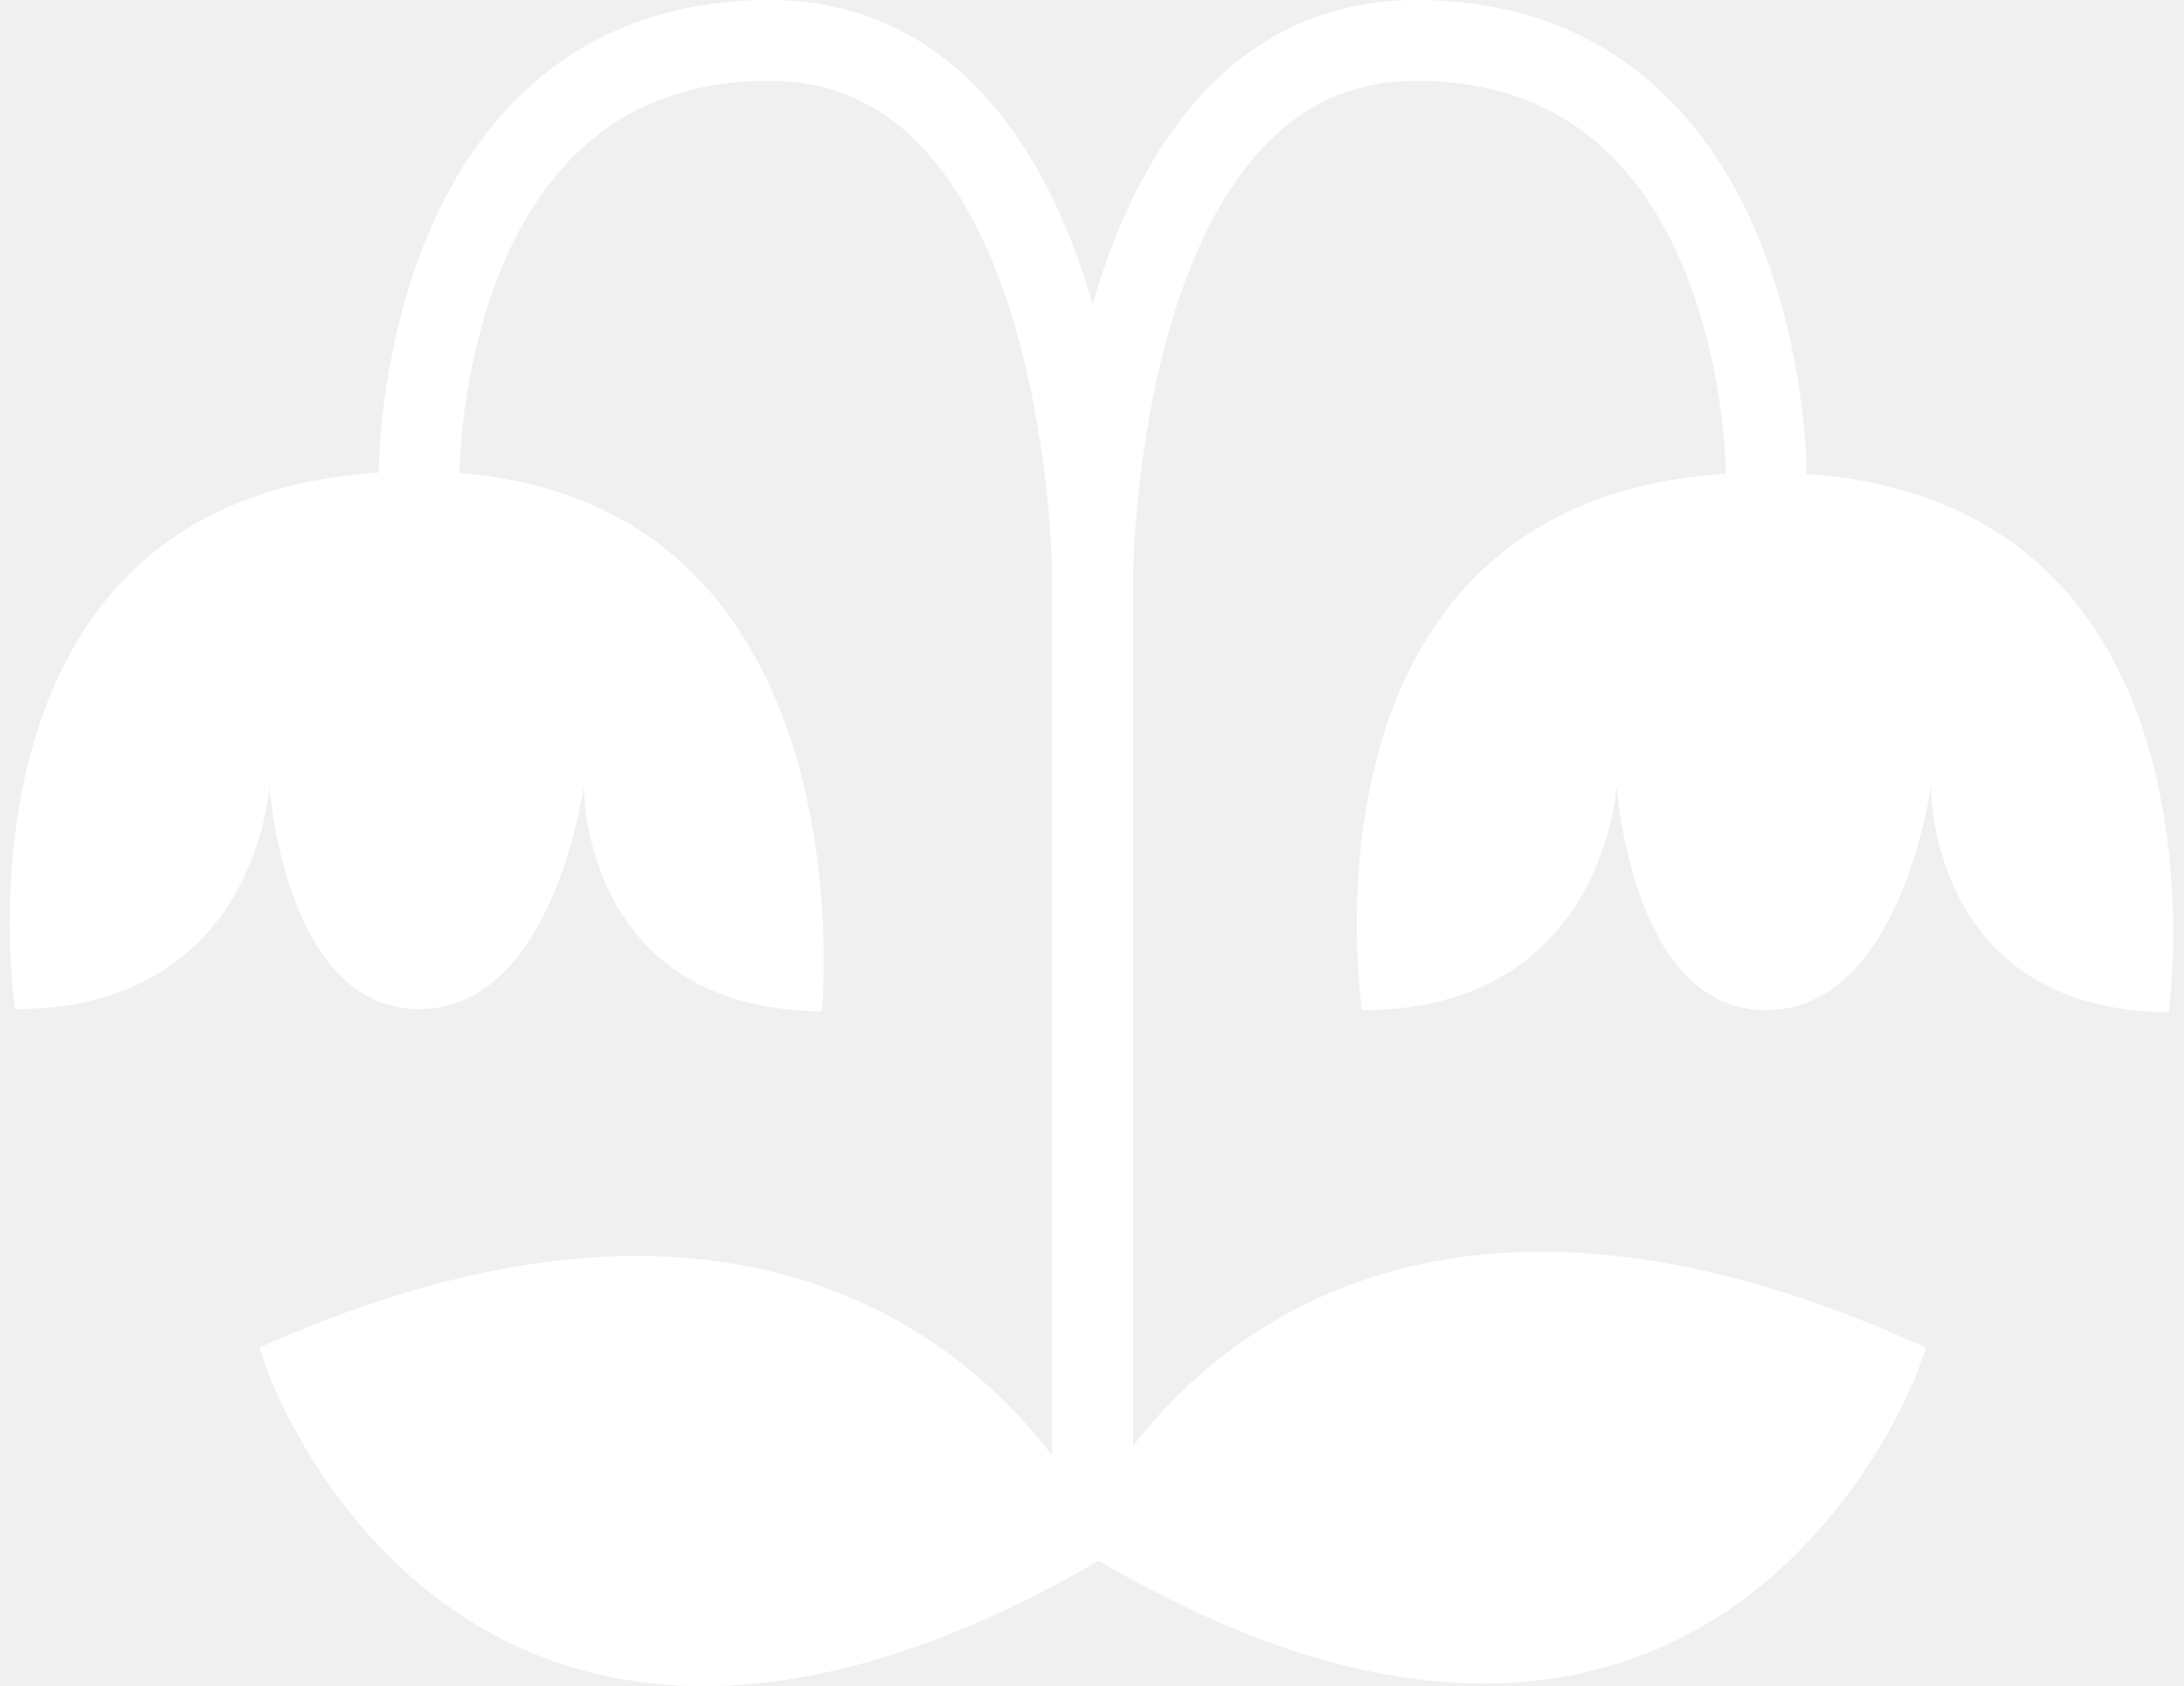
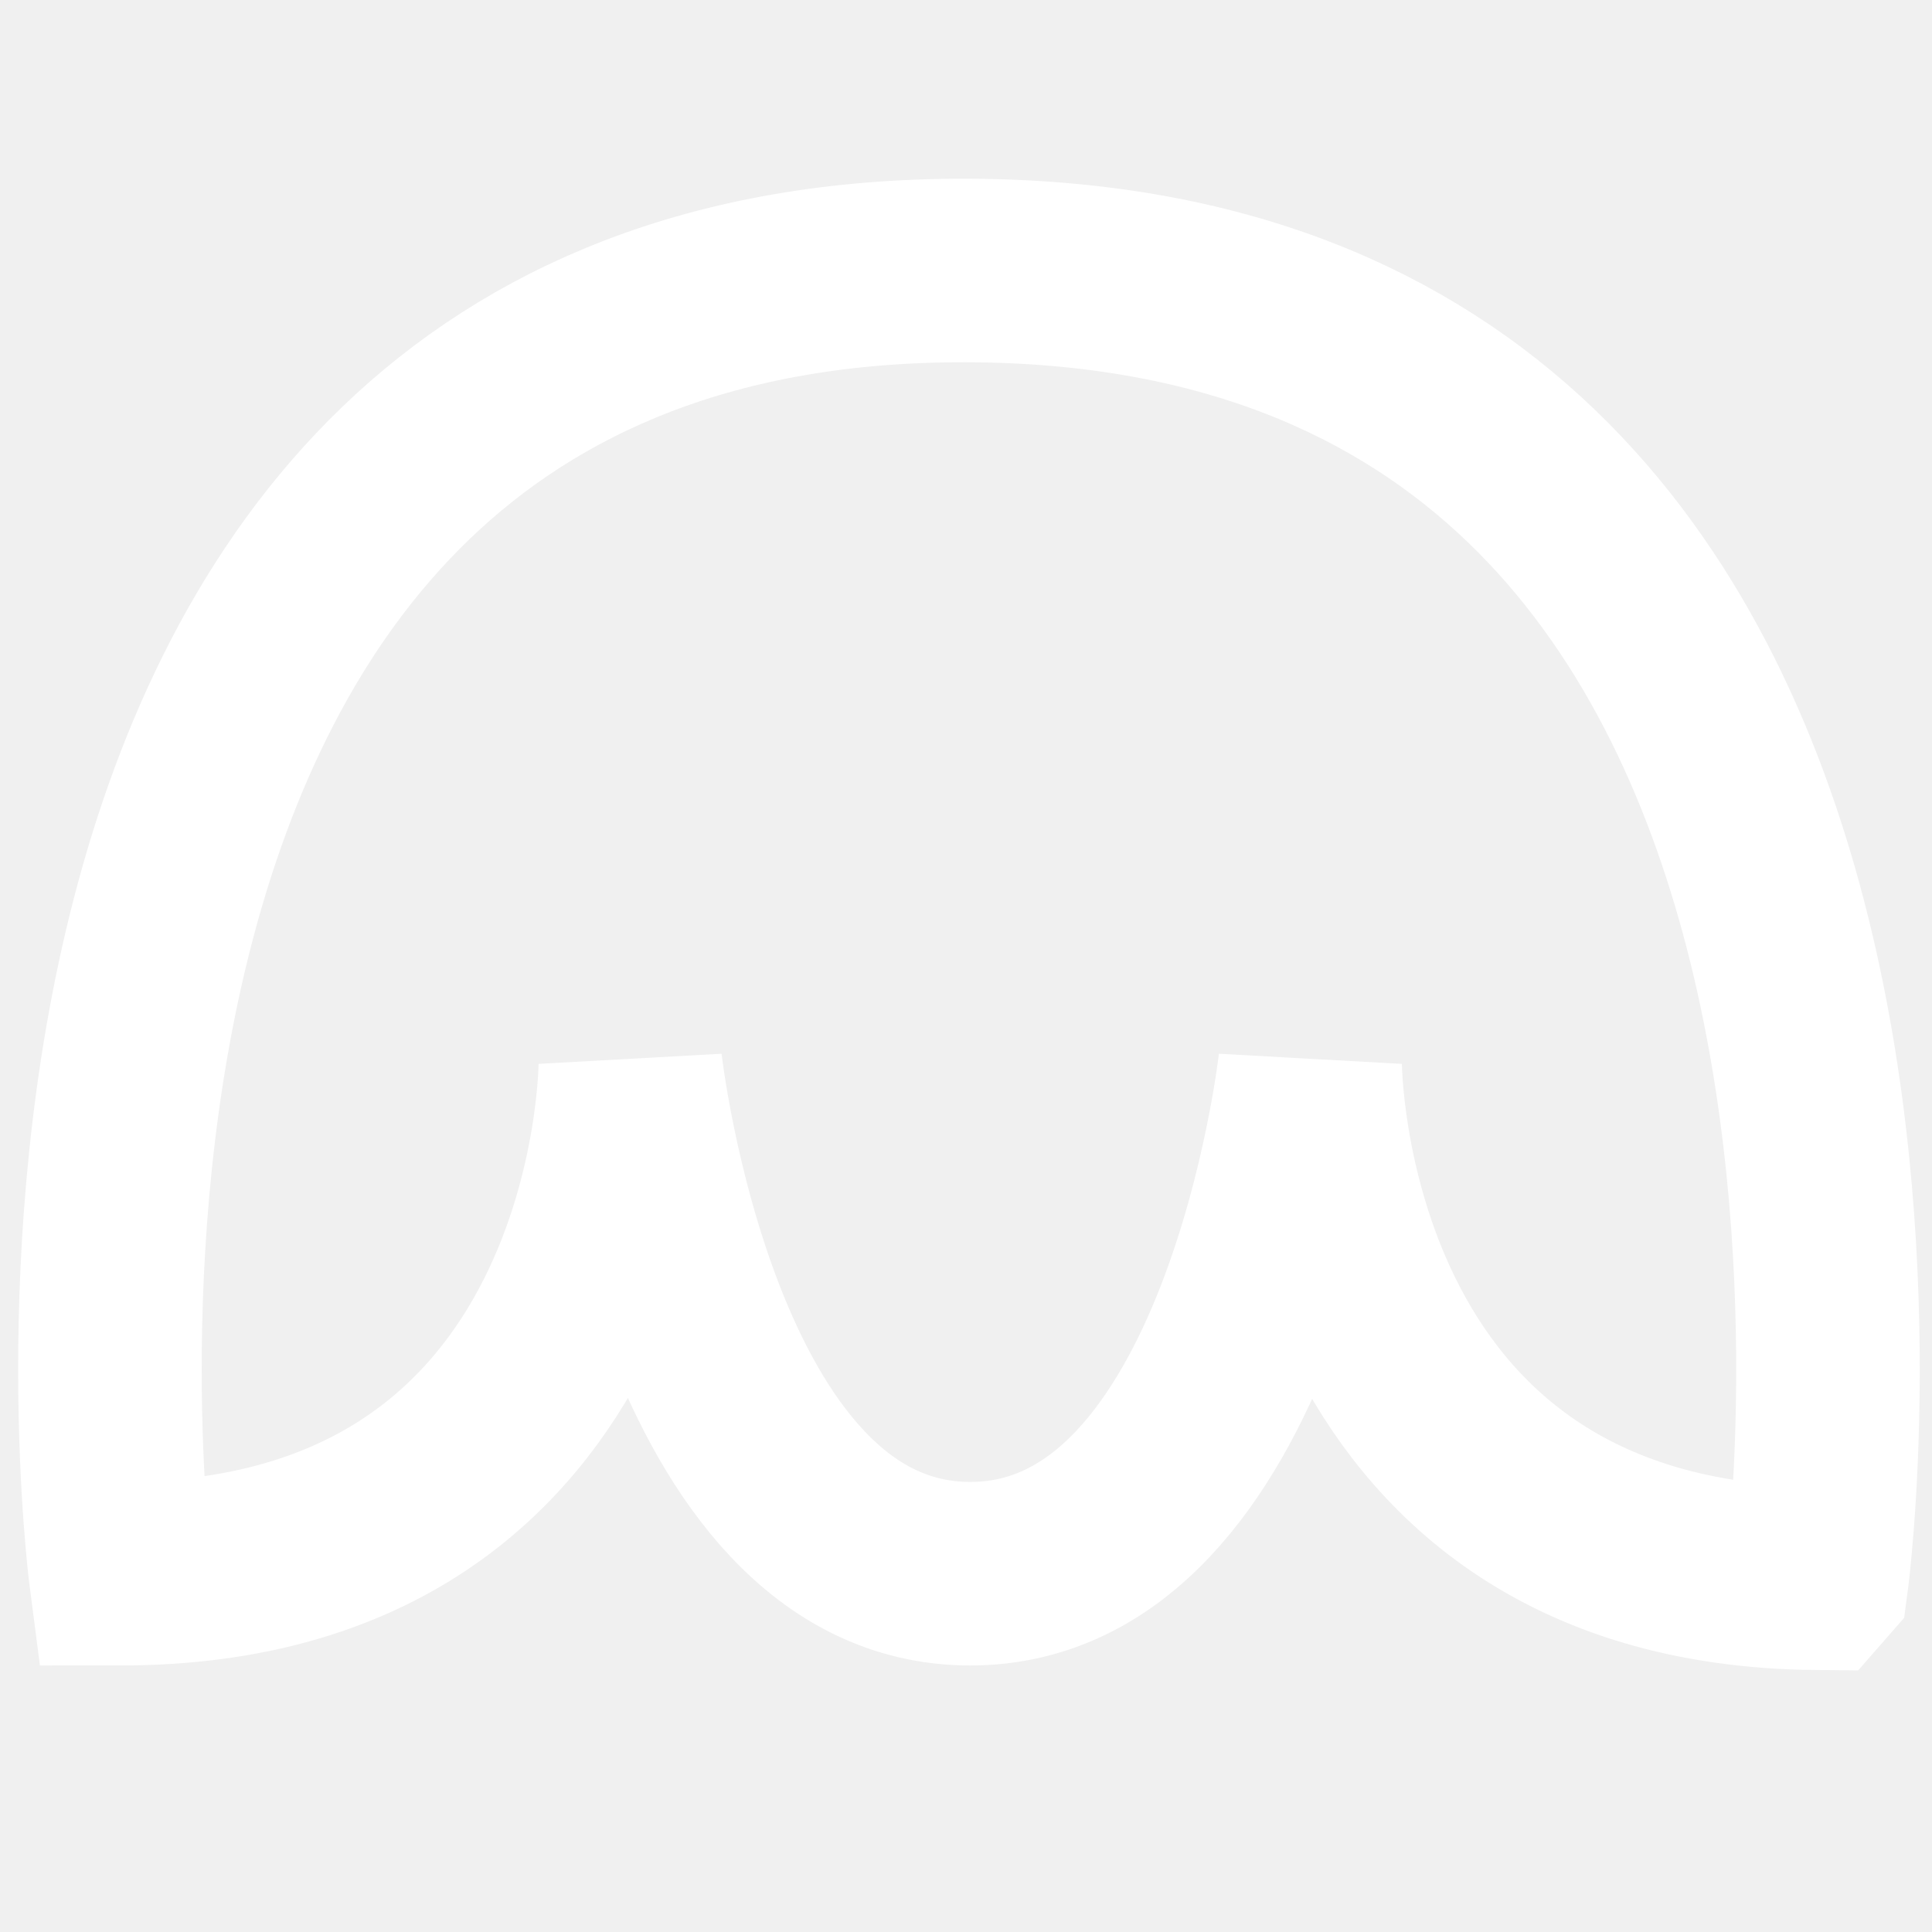
- <svg xmlns="http://www.w3.org/2000/svg" width="972.692" height="750.682" viewBox="0 0 257.358 198.618" version="1.1" id="svg5">
+ <svg xmlns="http://www.w3.org/2000/svg" width="1000" height="1000" viewBox="0 0 264.583 264.583" version="1.1" id="svg5">
  <defs id="defs2" />
-   <g id="layer1" transform="translate(-3.550366,-35.40694)">
-     <path style="opacity:1;fill:none;fill-opacity:1;stroke:#ffffff;stroke-width:9.524;stroke-linecap:round;stroke-dasharray:none;stroke-opacity:1" d="m 132.292,211.667 0.013,-108.008 c 0,0 0,-63.49 -38.094,-63.49 -41.269,0 -41.269,50.792 -41.269,50.792" id="path1340" />
-     <a id="a1298" transform="matrix(1.199812,0,0,1.199812,-26.42098,27.3434)" style="fill:#ffffff;fill-opacity:1;stroke:none;stroke-width:2.646;stroke-dasharray:none;stroke-opacity:1">
-       <path style="fill:#ffffff;fill-opacity:1;stroke:none;stroke-width:2.646;stroke-dasharray:none;stroke-opacity:1" d="m 105.688,106.046 c 0,0 5.296,-53.03 -39.767,-53.023 -47.556,0.007 -39.462,52.81 -39.462,52.81 23.812,0 24.984,-21.93 24.984,-21.93 0,0 1.474,21.93 14.703,21.93 13.229,0 16.17,-21.93 16.17,-21.93 0,0 -0.295,21.93 23.372,22.143 z" id="path1295" />
+   <g id="layer1">
+     <a id="a1298-8" transform="matrix(2.932031,0,0,2.932031,-60.70361,-82.57304)" style="fill:none;fill-opacity:1;stroke:#ffffff;stroke-width:7.775;stroke-linecap:round;stroke-linejoin:miter;stroke-dasharray:none;stroke-opacity:1">
+       <path style="fill:none;fill-opacity:1;stroke:#ffffff;stroke-width:8.573;stroke-linecap:round;stroke-linejoin:miter;stroke-dasharray:none;stroke-opacity:1" d="m 105.564,101.878 c 0,0 8.11,-60.975 -39.741,-61.082 -47.4,-0.106 -39.489,60.87 -39.489,60.87 23.812,0 23.812,-23.812 23.812,-23.812 0,0 2.646,23.812 15.875,23.812 13.229,0 15.875,-23.812 15.875,-23.812 0,0 5e-6,23.812 23.667,24.025 z" id="path1295-3" />
    </a>
-     <path style="fill:none;fill-opacity:1;stroke:#ffffff;stroke-width:9.524;stroke-linecap:round;stroke-dasharray:none;stroke-opacity:1" d="m 132.292,211.667 0.013,-108.008 c 0,0 0,-63.49 38.094,-63.49 41.269,0 41.269,50.792 41.269,50.792" id="path1340-8" />
-     <a id="a1298-8" transform="matrix(1.199812,0,0,1.199812,132.3041,27.47069)" style="fill:#ffffff;fill-opacity:1;stroke:none;stroke-width:2.646;stroke-dasharray:none;stroke-opacity:1">
-       <path style="fill:#ffffff;fill-opacity:1;stroke:none;stroke-width:2.646;stroke-dasharray:none;stroke-opacity:1" d="m 105.688,106.046 c 0,0 7.521,-53.122 -39.767,-53.023 -47.535,0.1 -39.462,52.81 -39.462,52.81 23.812,0 25.005,-22.037 25.005,-22.037 0,0 1.453,22.037 14.683,22.037 13.229,0 16.19,-22.037 16.19,-22.037 0,0 -0.315,22.037 23.351,22.249 z" id="path1295-3" />
-     </a>
-     <path style="fill:#ffffff;fill-opacity:1;stroke:#ffffff;stroke-width:4.762;stroke-dasharray:none;stroke-opacity:1" d="m 131.274,217.588 c 0,0 -22.222,-53.068 -94.205,-22.078 0,0 21.618,63.771 94.205,22.078 z" id="path25409" />
-     <path style="fill:#ffffff;fill-opacity:1;stroke:#ffffff;stroke-width:4.762;stroke-dasharray:none;stroke-opacity:1" d="m 133.163,216.655 c 0,0 22.222,-53.068 94.377,-21.145 0,0 -22.454,63.973 -94.377,21.145 z" id="path25409-2" />
  </g>
</svg>
